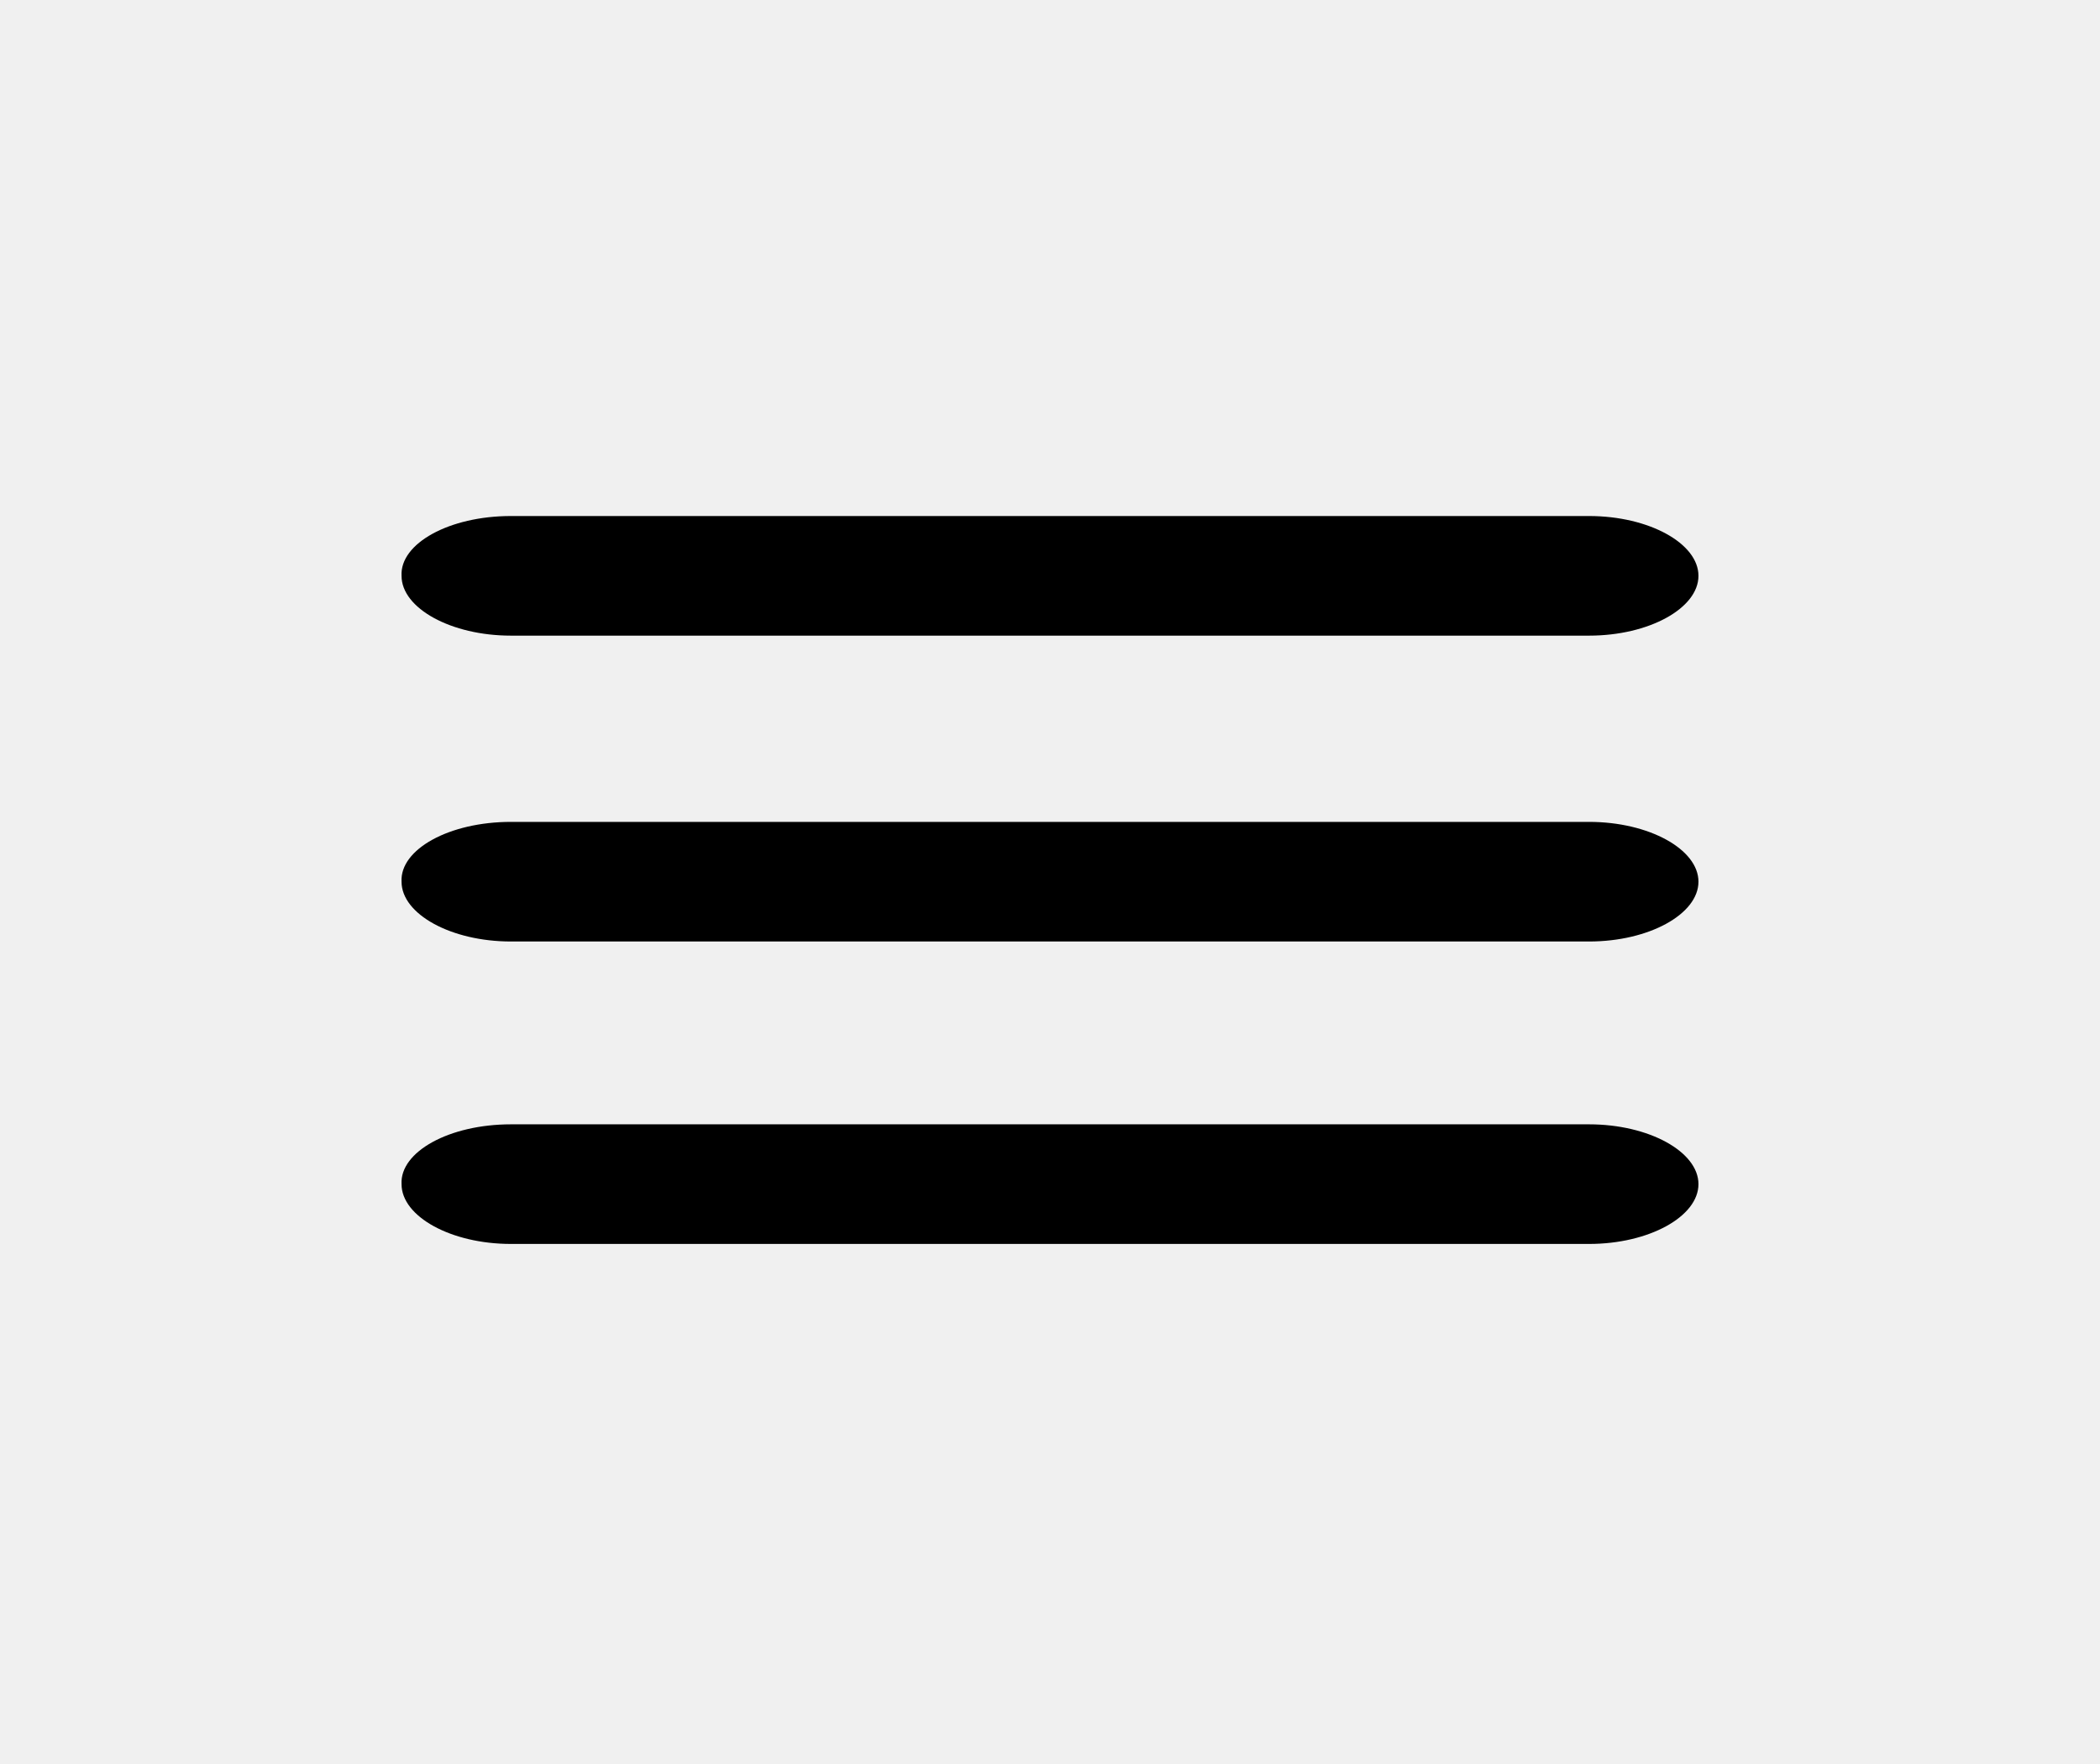
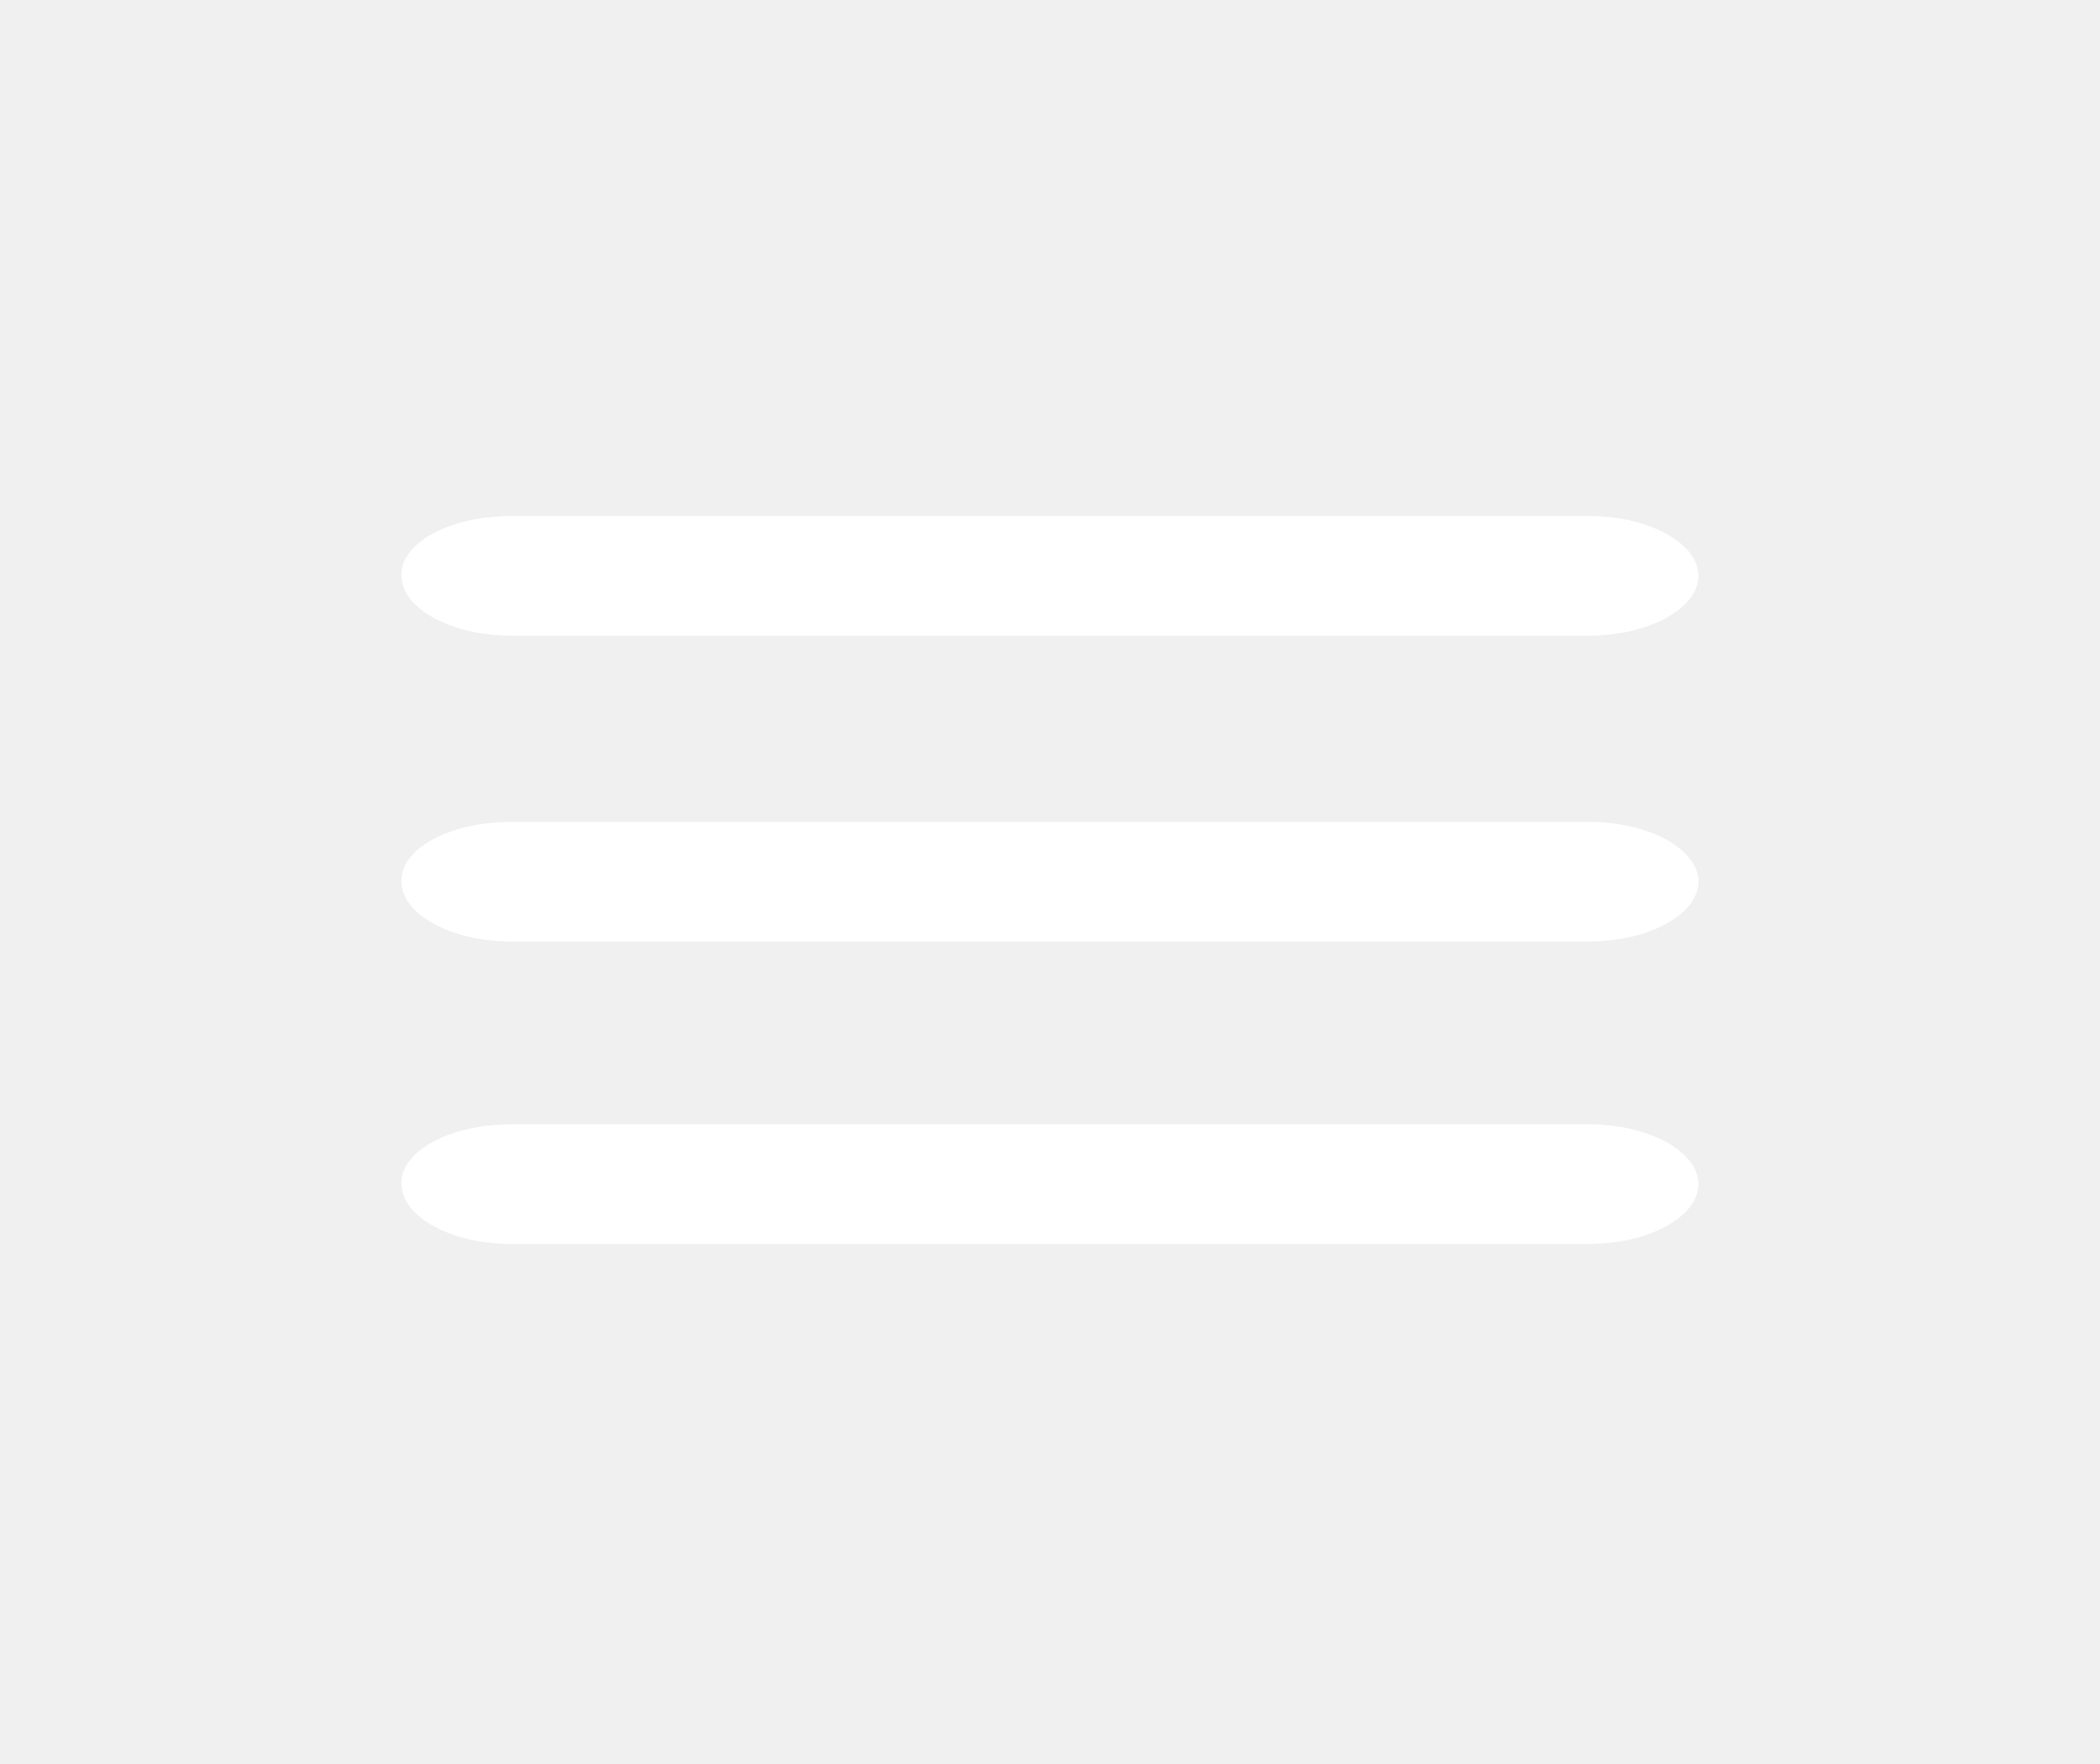
<svg xmlns="http://www.w3.org/2000/svg" version="1.1" id="Layer_1" x="0px" y="0px" viewBox="0 0 122.9 103.2" style="enable-background:new 0 0 122.9 103.2;" xml:space="preserve">
-   <path fill="#000000" d="M29.9,30.2H93c3.5,0,6.4,1.6,6.4,3.5l0,0c0,1.9-2.9,3.5-6.4,3.5H29.9c-3.5,0-6.4-1.6-6.4-3.5l0,0  C23.4,31.8,26.3,30.2,29.9,30.2z M29.9,65.8H93c3.5,0,6.4,1.6,6.4,3.5l0,0c0,1.9-2.9,3.5-6.4,3.5H29.9c-3.5,0-6.4-1.6-6.4-3.5l0,0  C23.4,67.4,26.3,65.8,29.9,65.8z M29.9,48.1H93c3.5,0,6.4,1.6,6.4,3.5l0,0c0,1.9-2.9,3.5-6.4,3.5H29.9c-3.5,0-6.4-1.6-6.4-3.5l0,0  C23.4,49.7,26.3,48.1,29.9,48.1z" />
+   <path fill="#ffffff" d="M29.9,30.2H93c3.5,0,6.4,1.6,6.4,3.5l0,0c0,1.9-2.9,3.5-6.4,3.5H29.9c-3.5,0-6.4-1.6-6.4-3.5l0,0  C23.4,31.8,26.3,30.2,29.9,30.2z M29.9,65.8H93c3.5,0,6.4,1.6,6.4,3.5l0,0c0,1.9-2.9,3.5-6.4,3.5H29.9c-3.5,0-6.4-1.6-6.4-3.5l0,0  C23.4,67.4,26.3,65.8,29.9,65.8z M29.9,48.1H93c3.5,0,6.4,1.6,6.4,3.5l0,0c0,1.9-2.9,3.5-6.4,3.5H29.9c-3.5,0-6.4-1.6-6.4-3.5l0,0  C23.4,49.7,26.3,48.1,29.9,48.1z" />
</svg>
